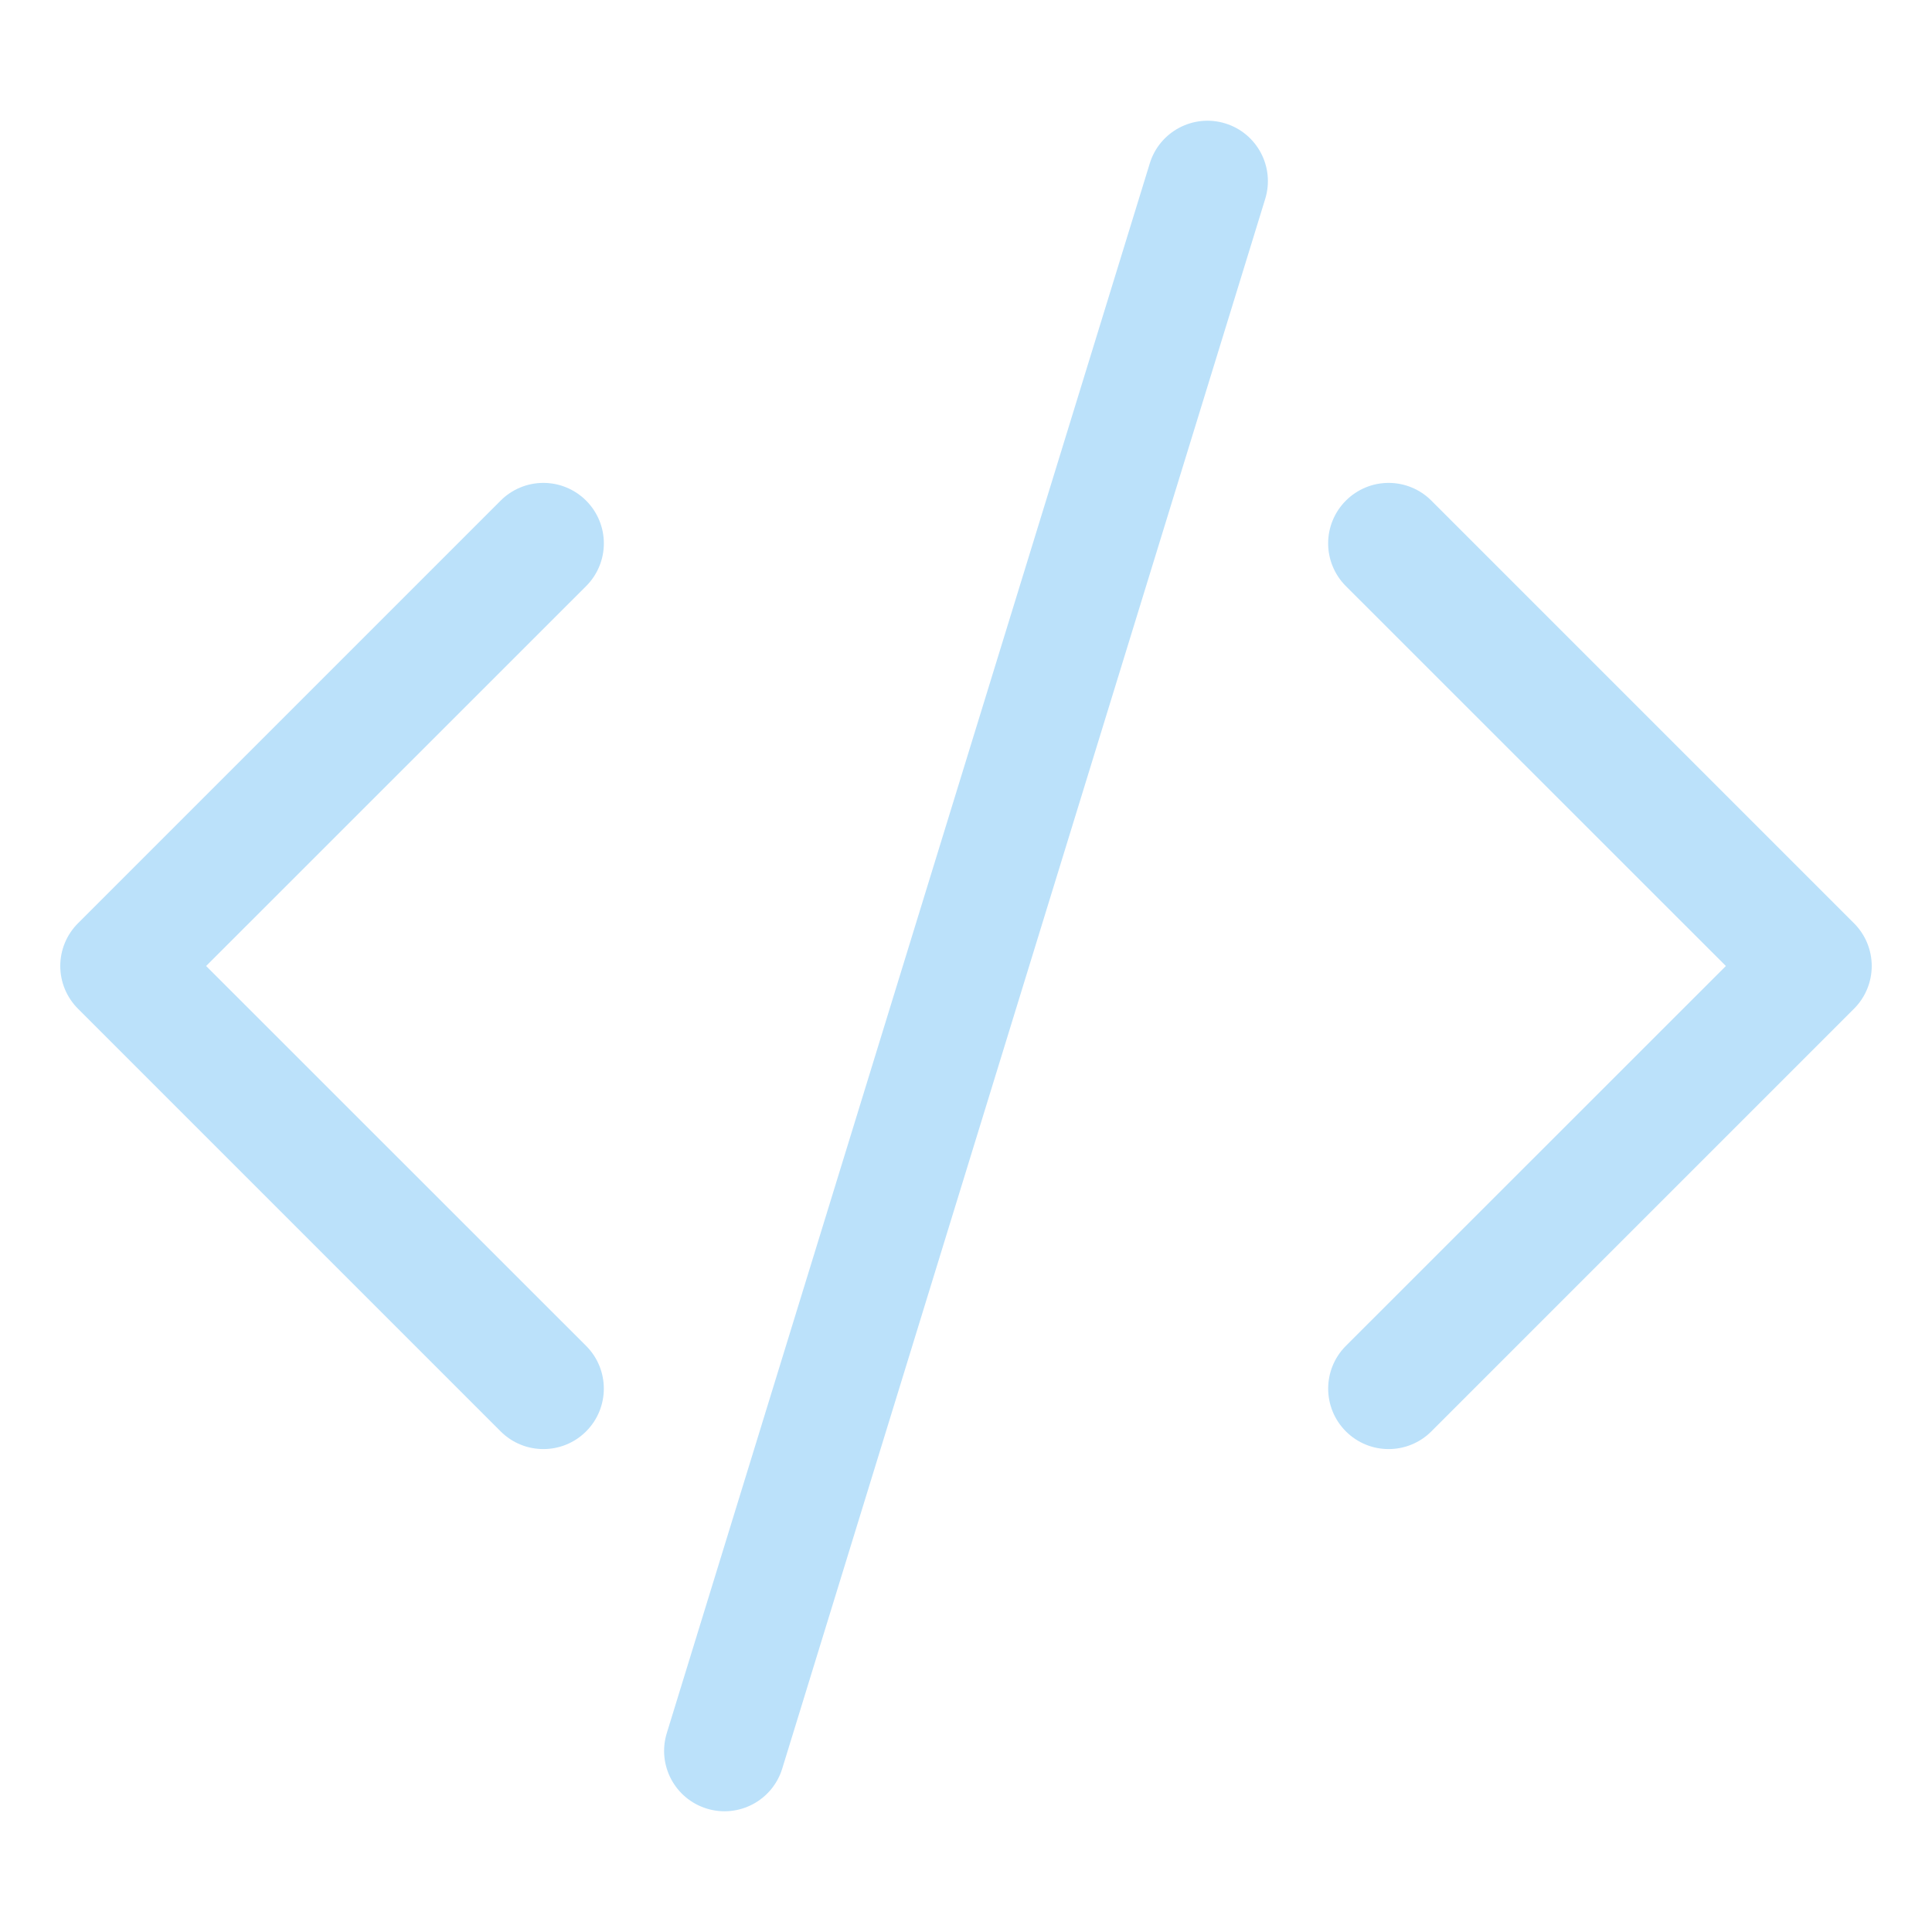
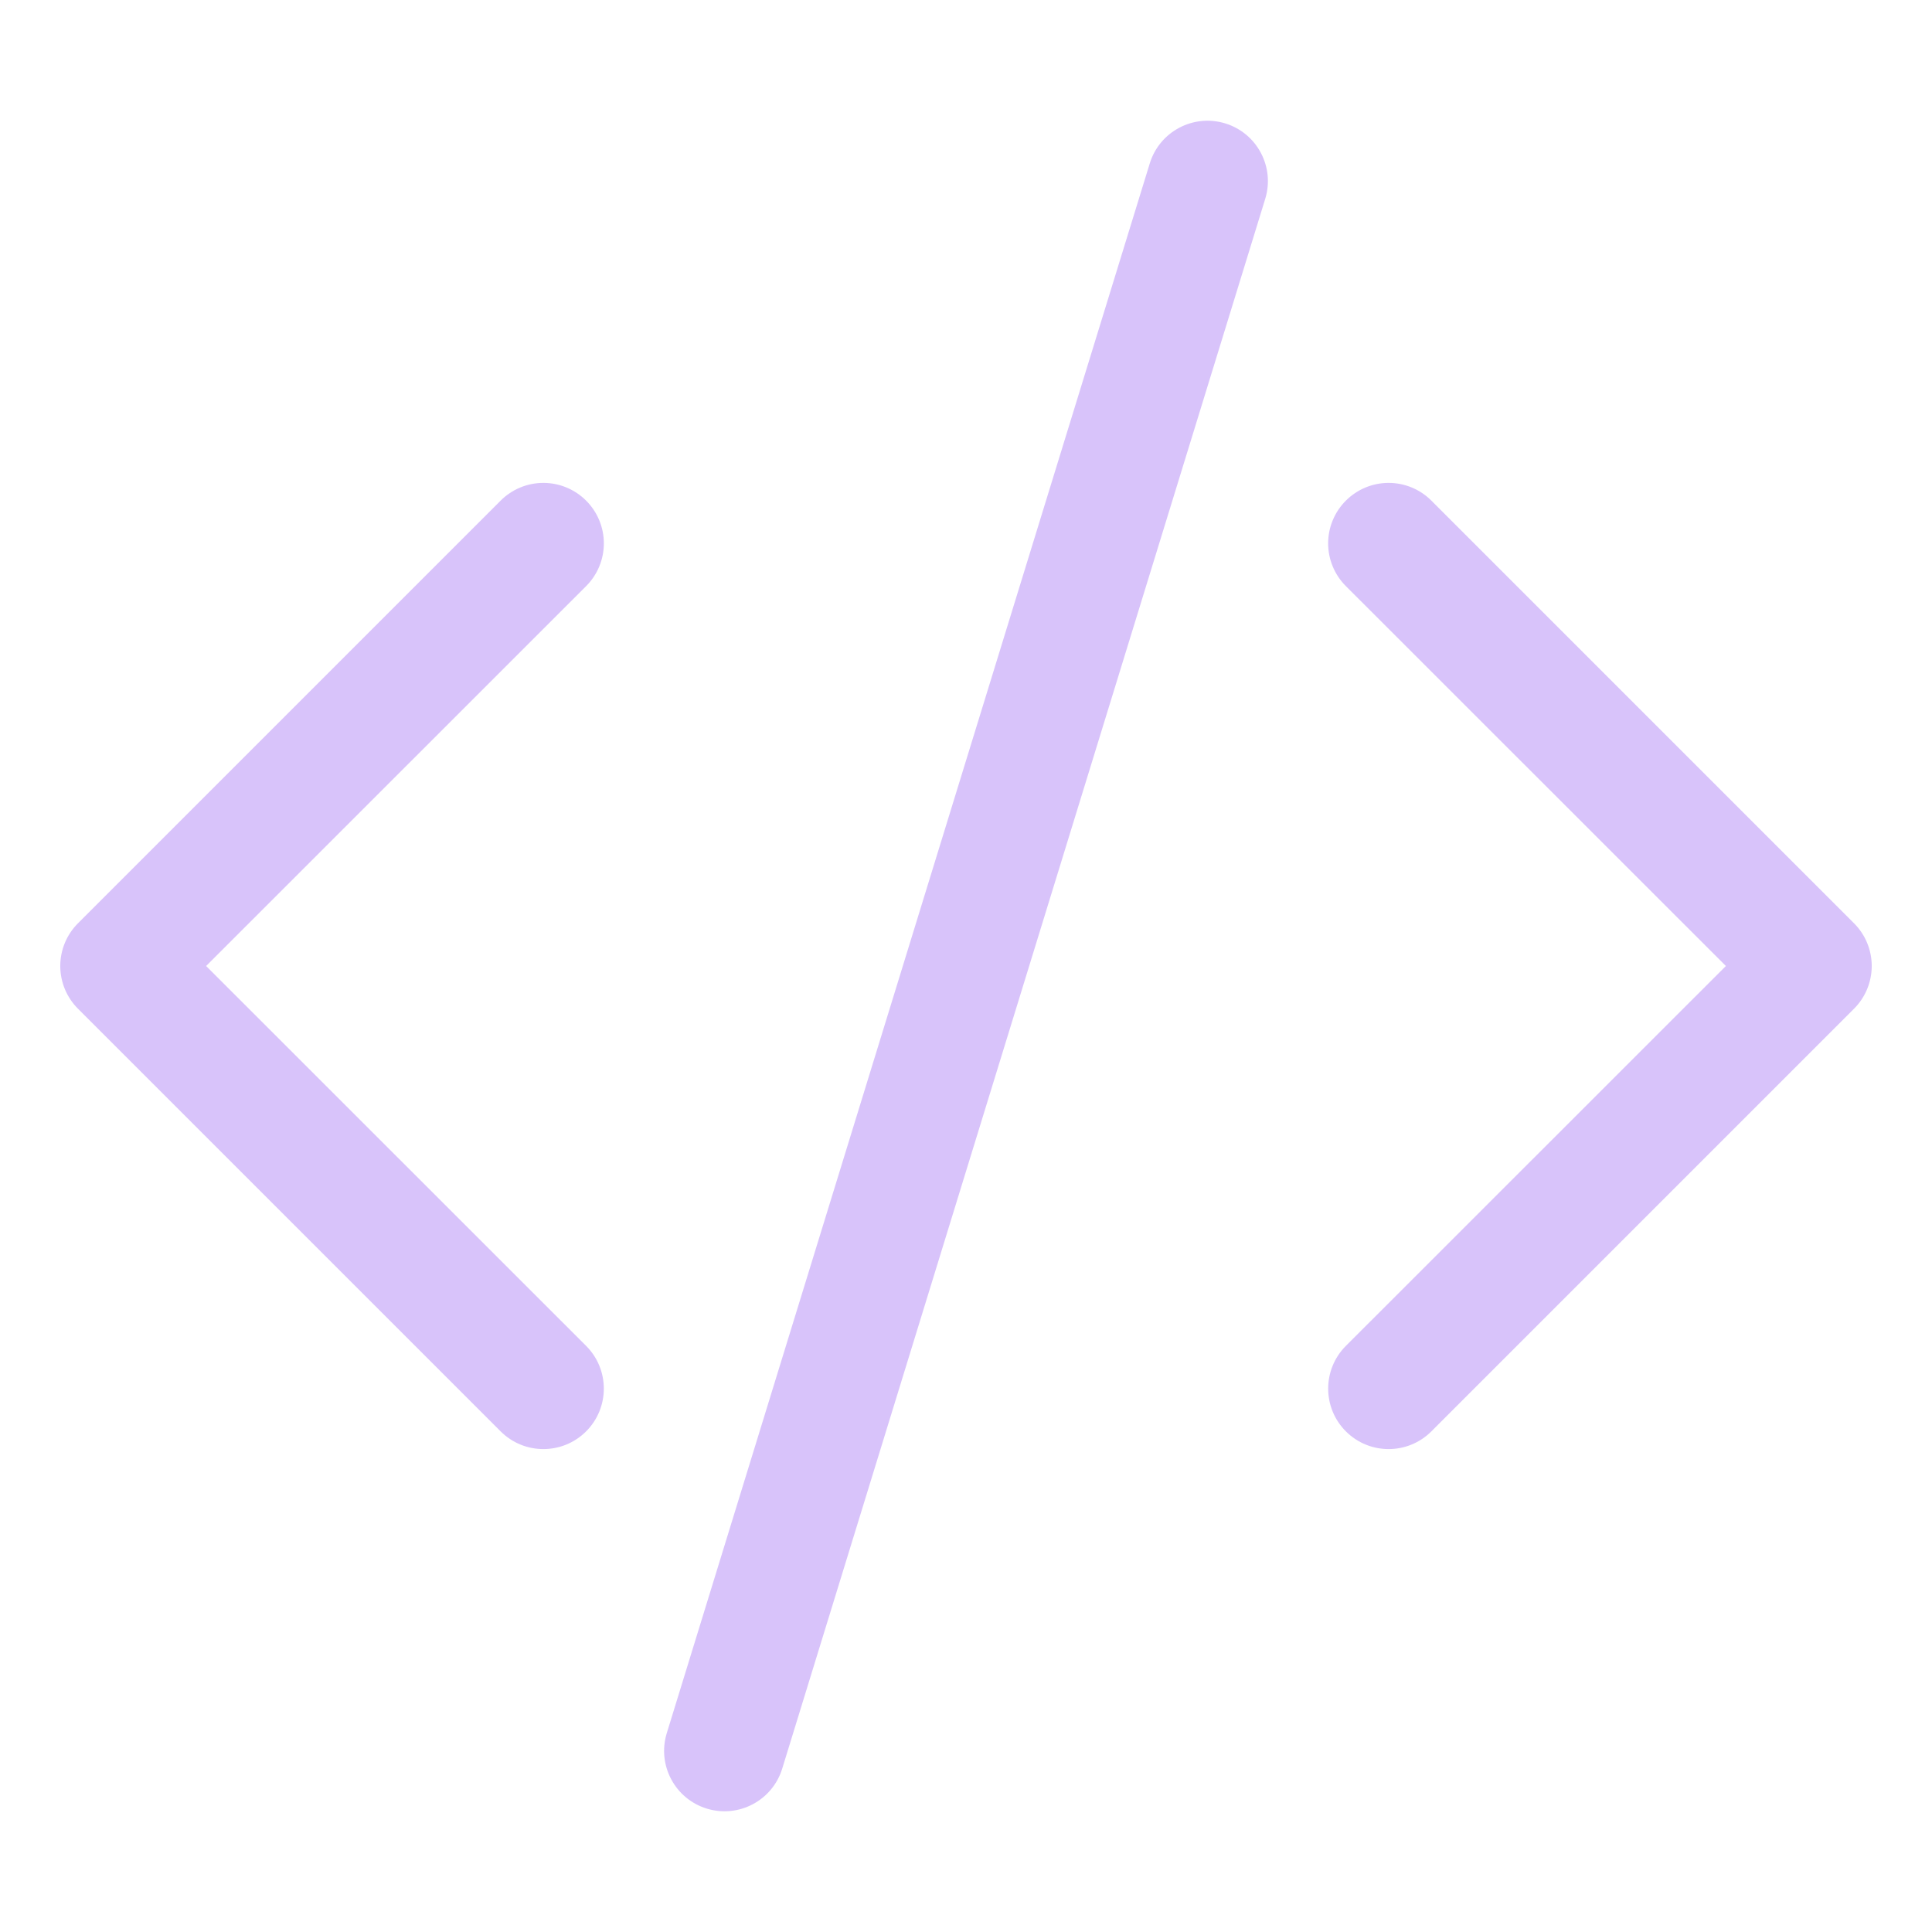
- <svg xmlns="http://www.w3.org/2000/svg" width="16" height="16" fill="#bbe1fa" class="bi bi-code-slash" viewBox="0 0 16 16">
+ <svg xmlns="http://www.w3.org/2000/svg" width="16" height="16" fill="rgb(216, 195, 250)" class="bi bi-code-slash" viewBox="0 0 16 16">
  <path d="M10.478 1.647a.5.5 0 1 0-.956-.294l-4 13a.5.5 0 0 0 .956.294l4-13zM4.854 4.146a.5.5 0 0 1 0 .708L1.707 8l3.147 3.146a.5.5 0 0 1-.708.708l-3.5-3.5a.5.5 0 0 1 0-.708l3.5-3.5a.5.5 0 0 1 .708 0zm6.292 0a.5.5 0 0 0 0 .708L14.293 8l-3.147 3.146a.5.5 0 0 0 .708.708l3.5-3.5a.5.5 0 0 0 0-.708l-3.5-3.5a.5.5 0 0 0-.708 0z" />
</svg>
